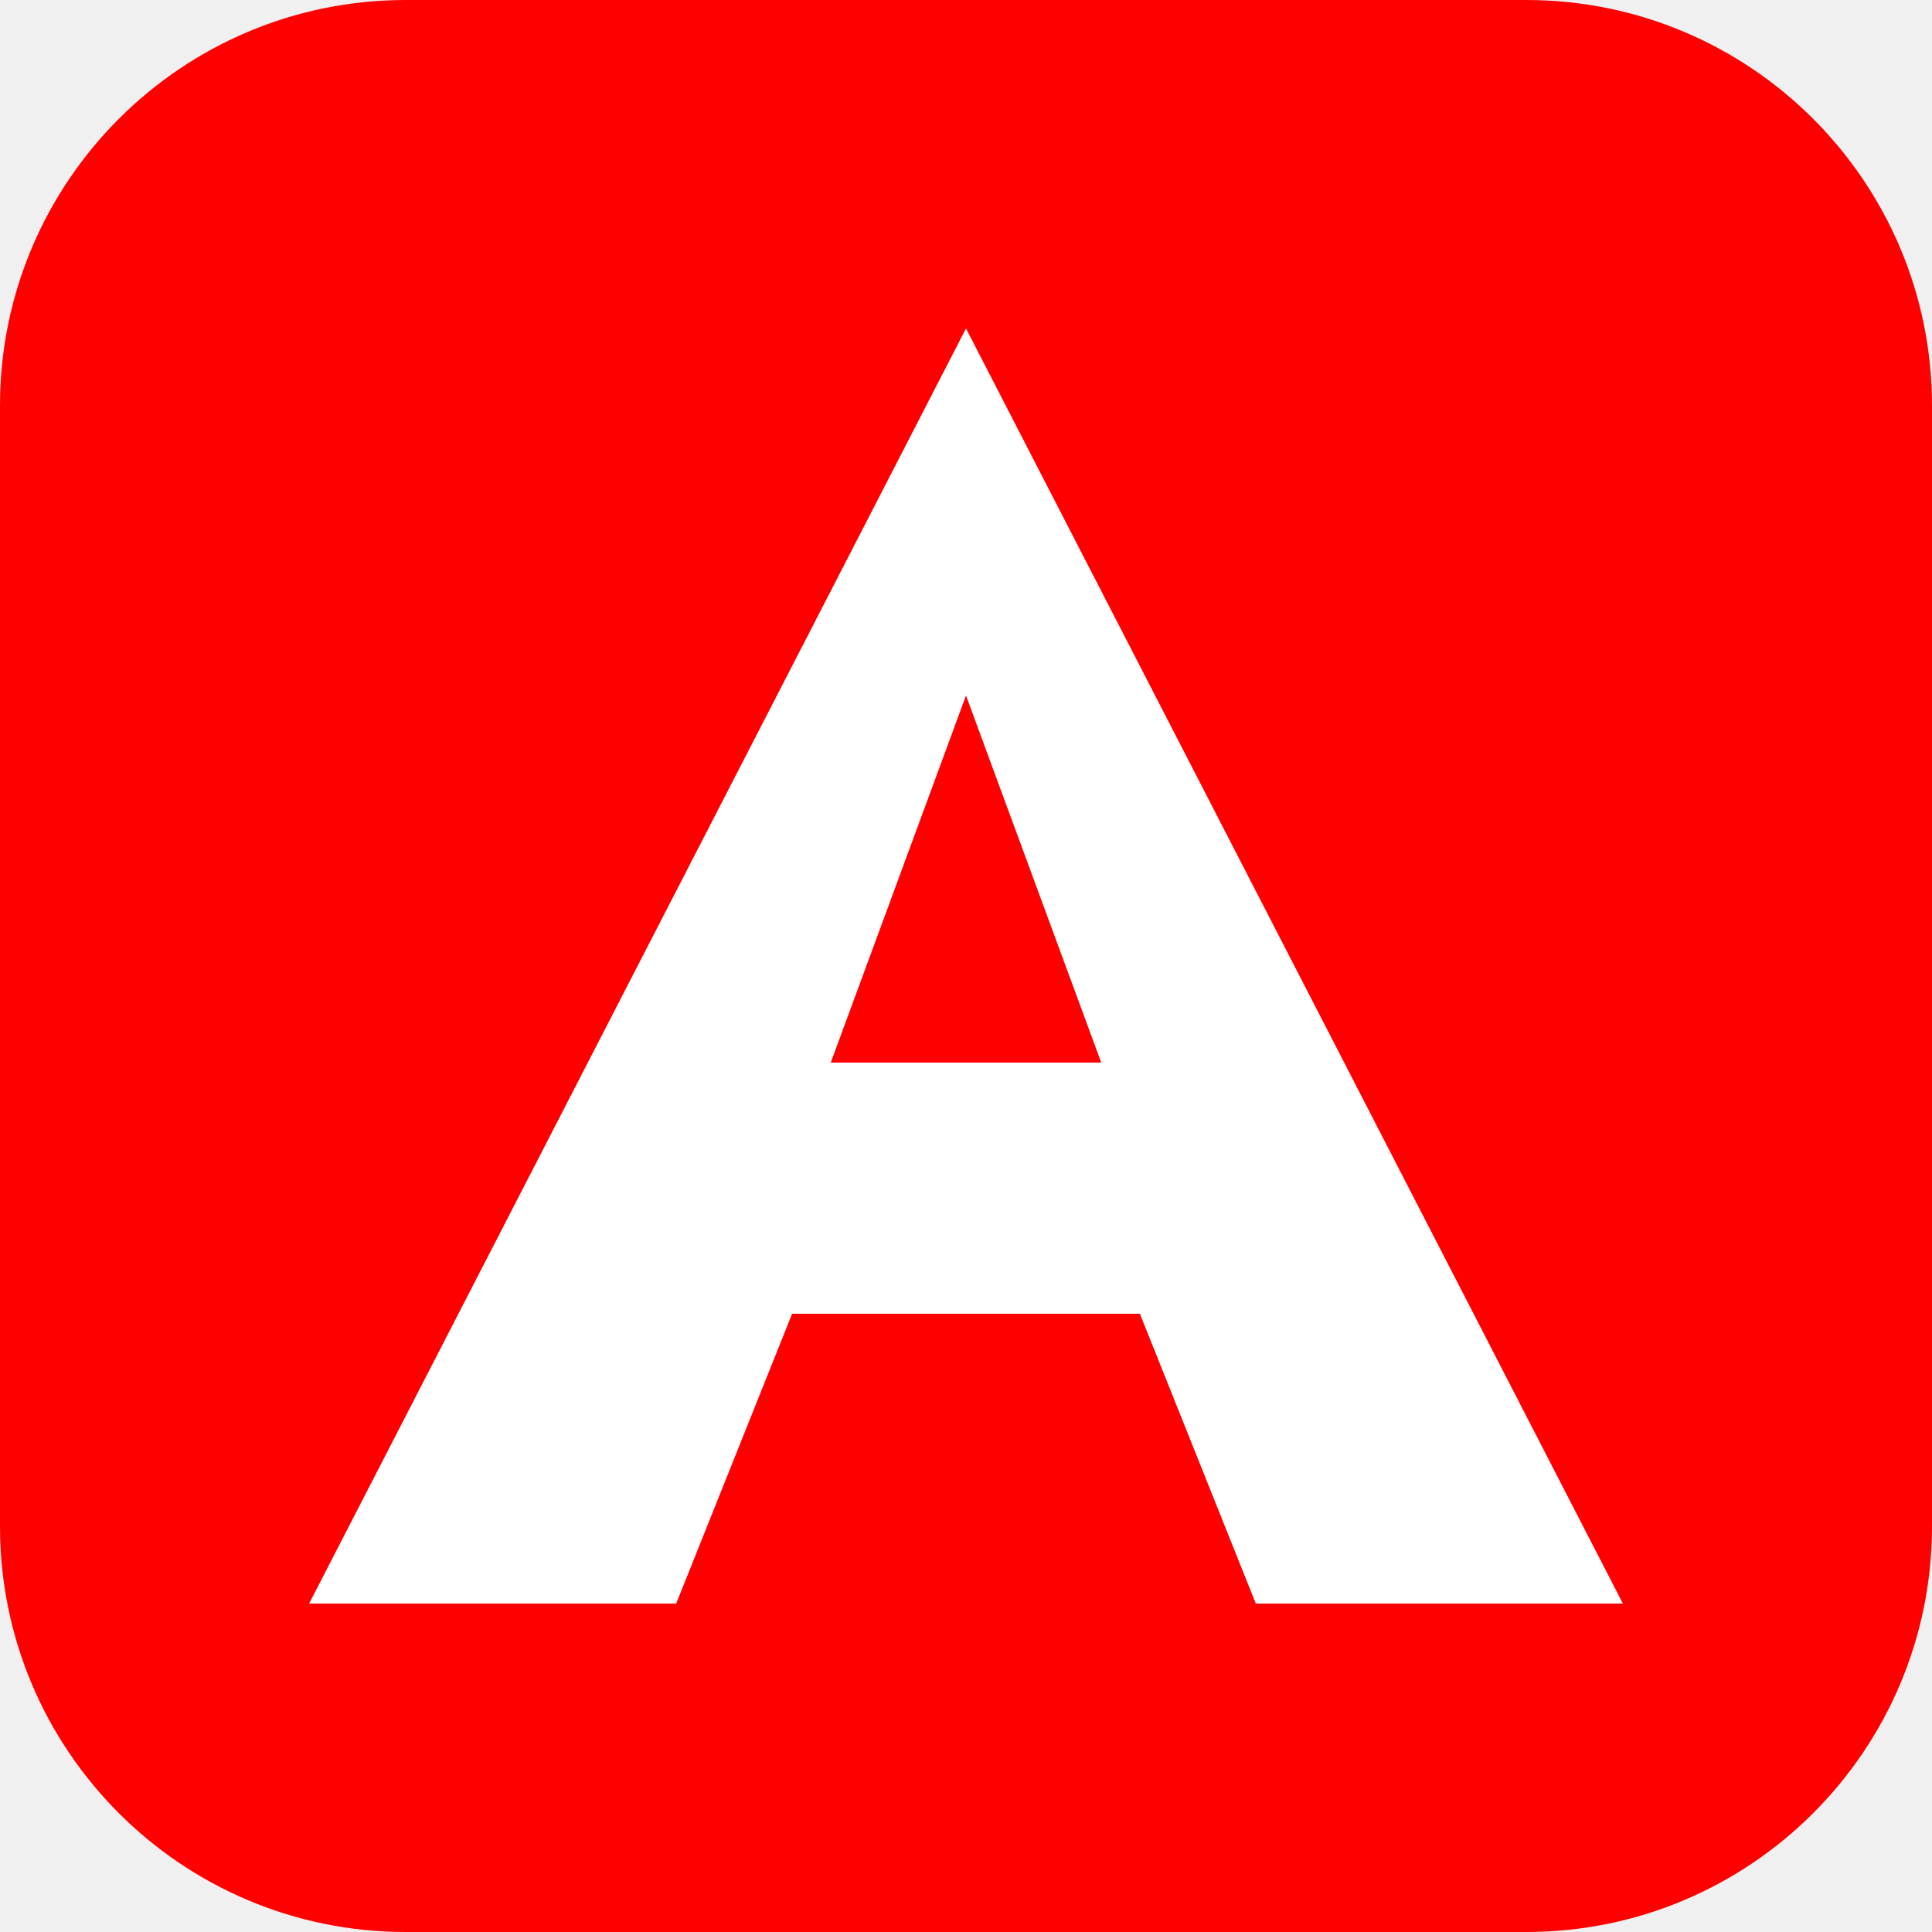
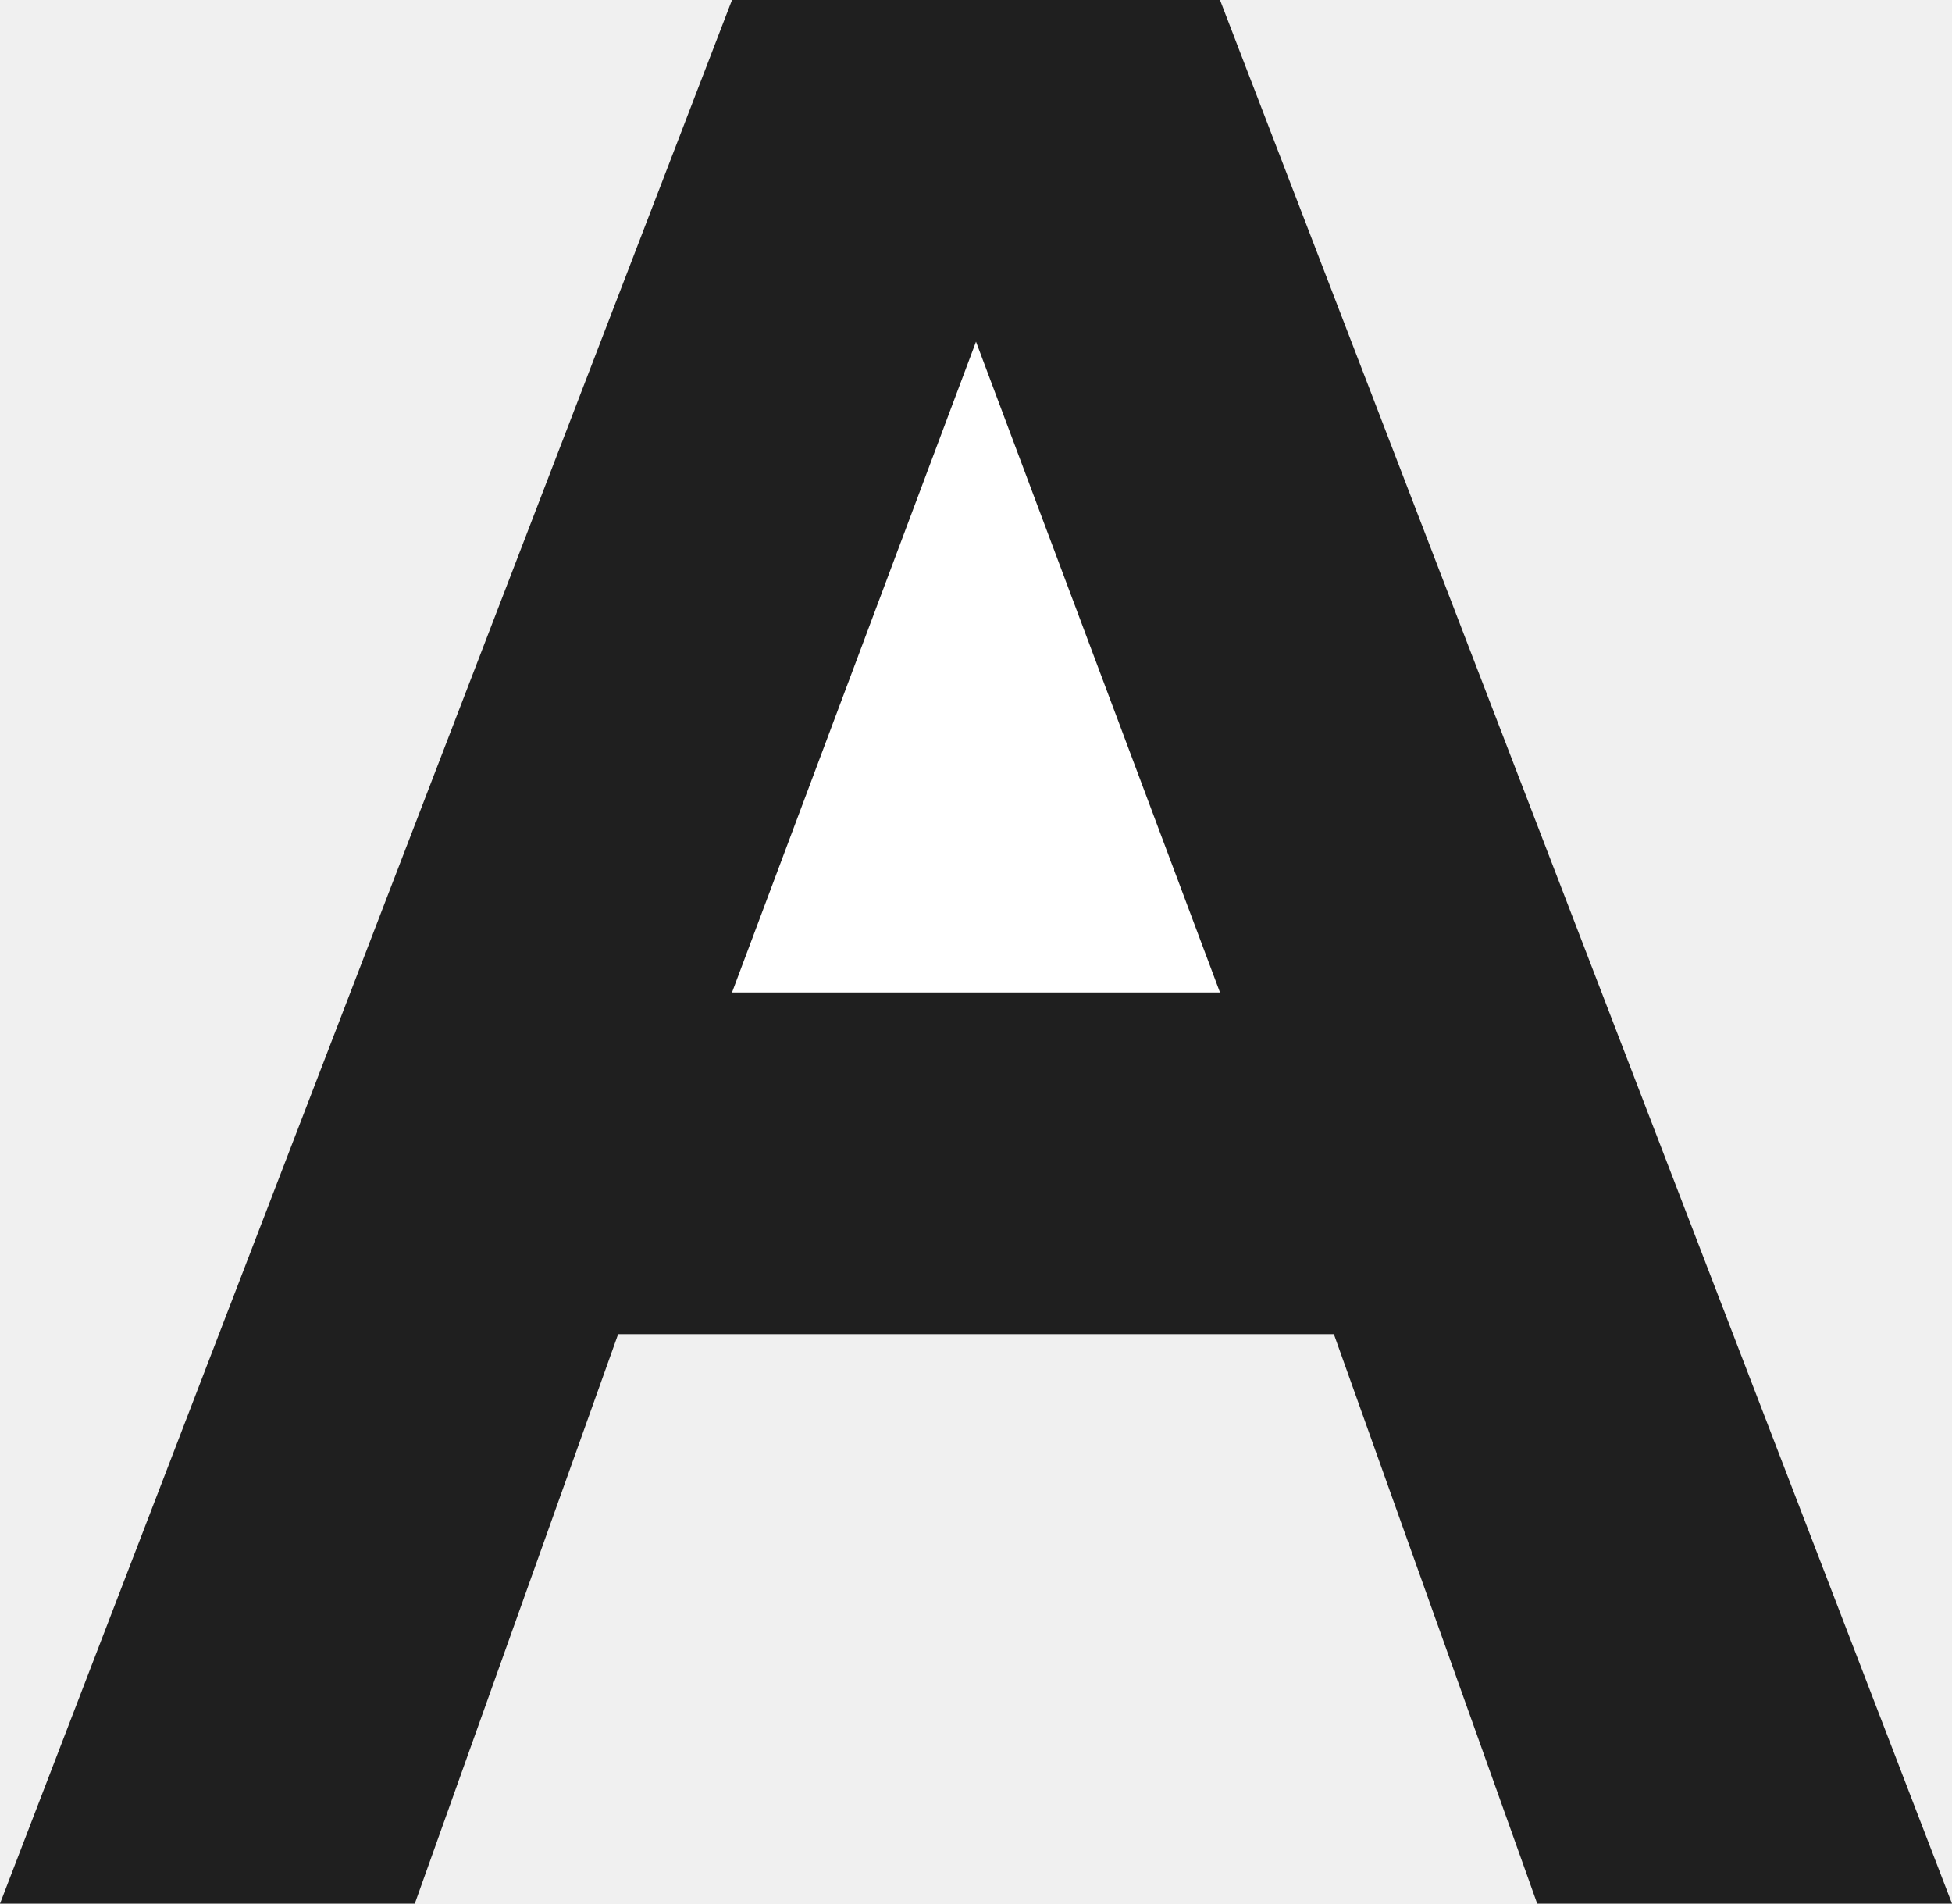
- <svg xmlns="http://www.w3.org/2000/svg" viewBox="0 0 200 200">
-   <rect width="200" height="200" rx="42" fill="#FF0000" />
-   <path d="M100 34 L168 166 H130 L118 136 H82 L70 166 H32 Z" fill="white" />
-   <path d="M100 72 L114 110 H86 Z" fill="#FF0000" />
+ <svg xmlns="http://www.w3.org/2000/svg" viewBox="0 0 240 234">
+   <path d="M0 234 L90 0 H150 L240 234 H189 L164 164 H76 L51 234 Z" fill="#1f1f1f" />
+   <path d="M90 122 L120 42 L150 122 Z" fill="white" />
</svg>
